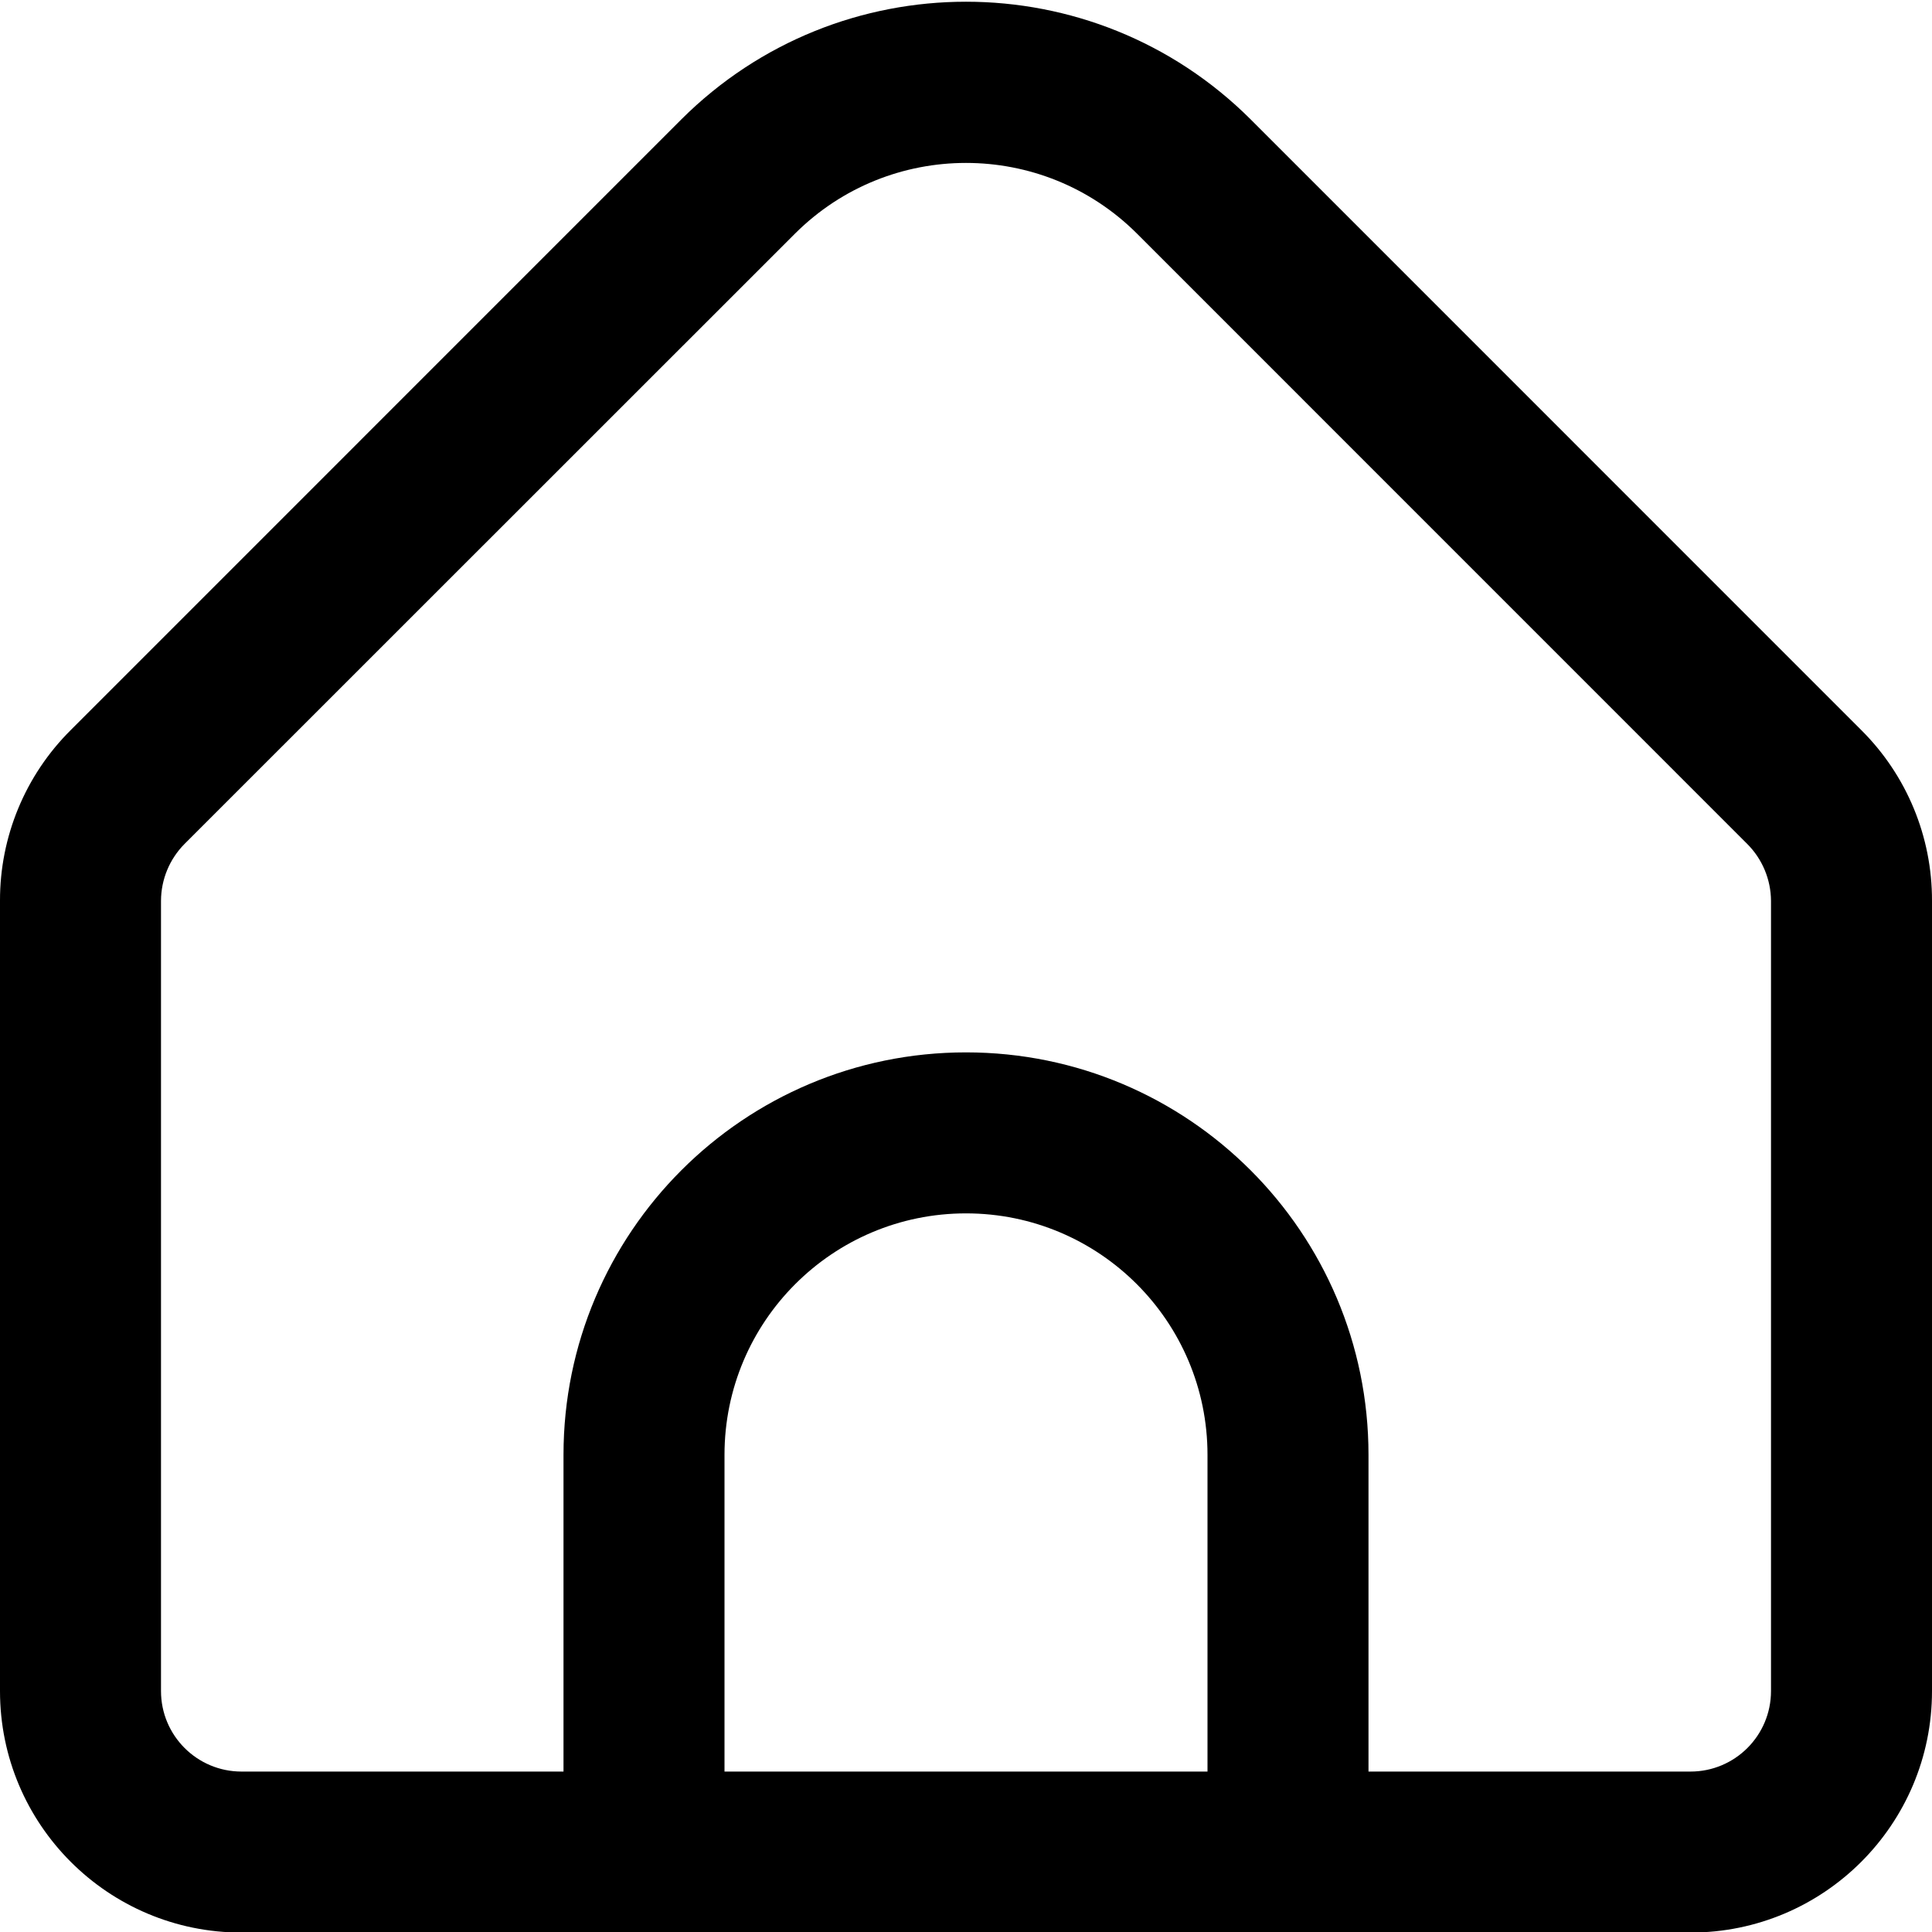
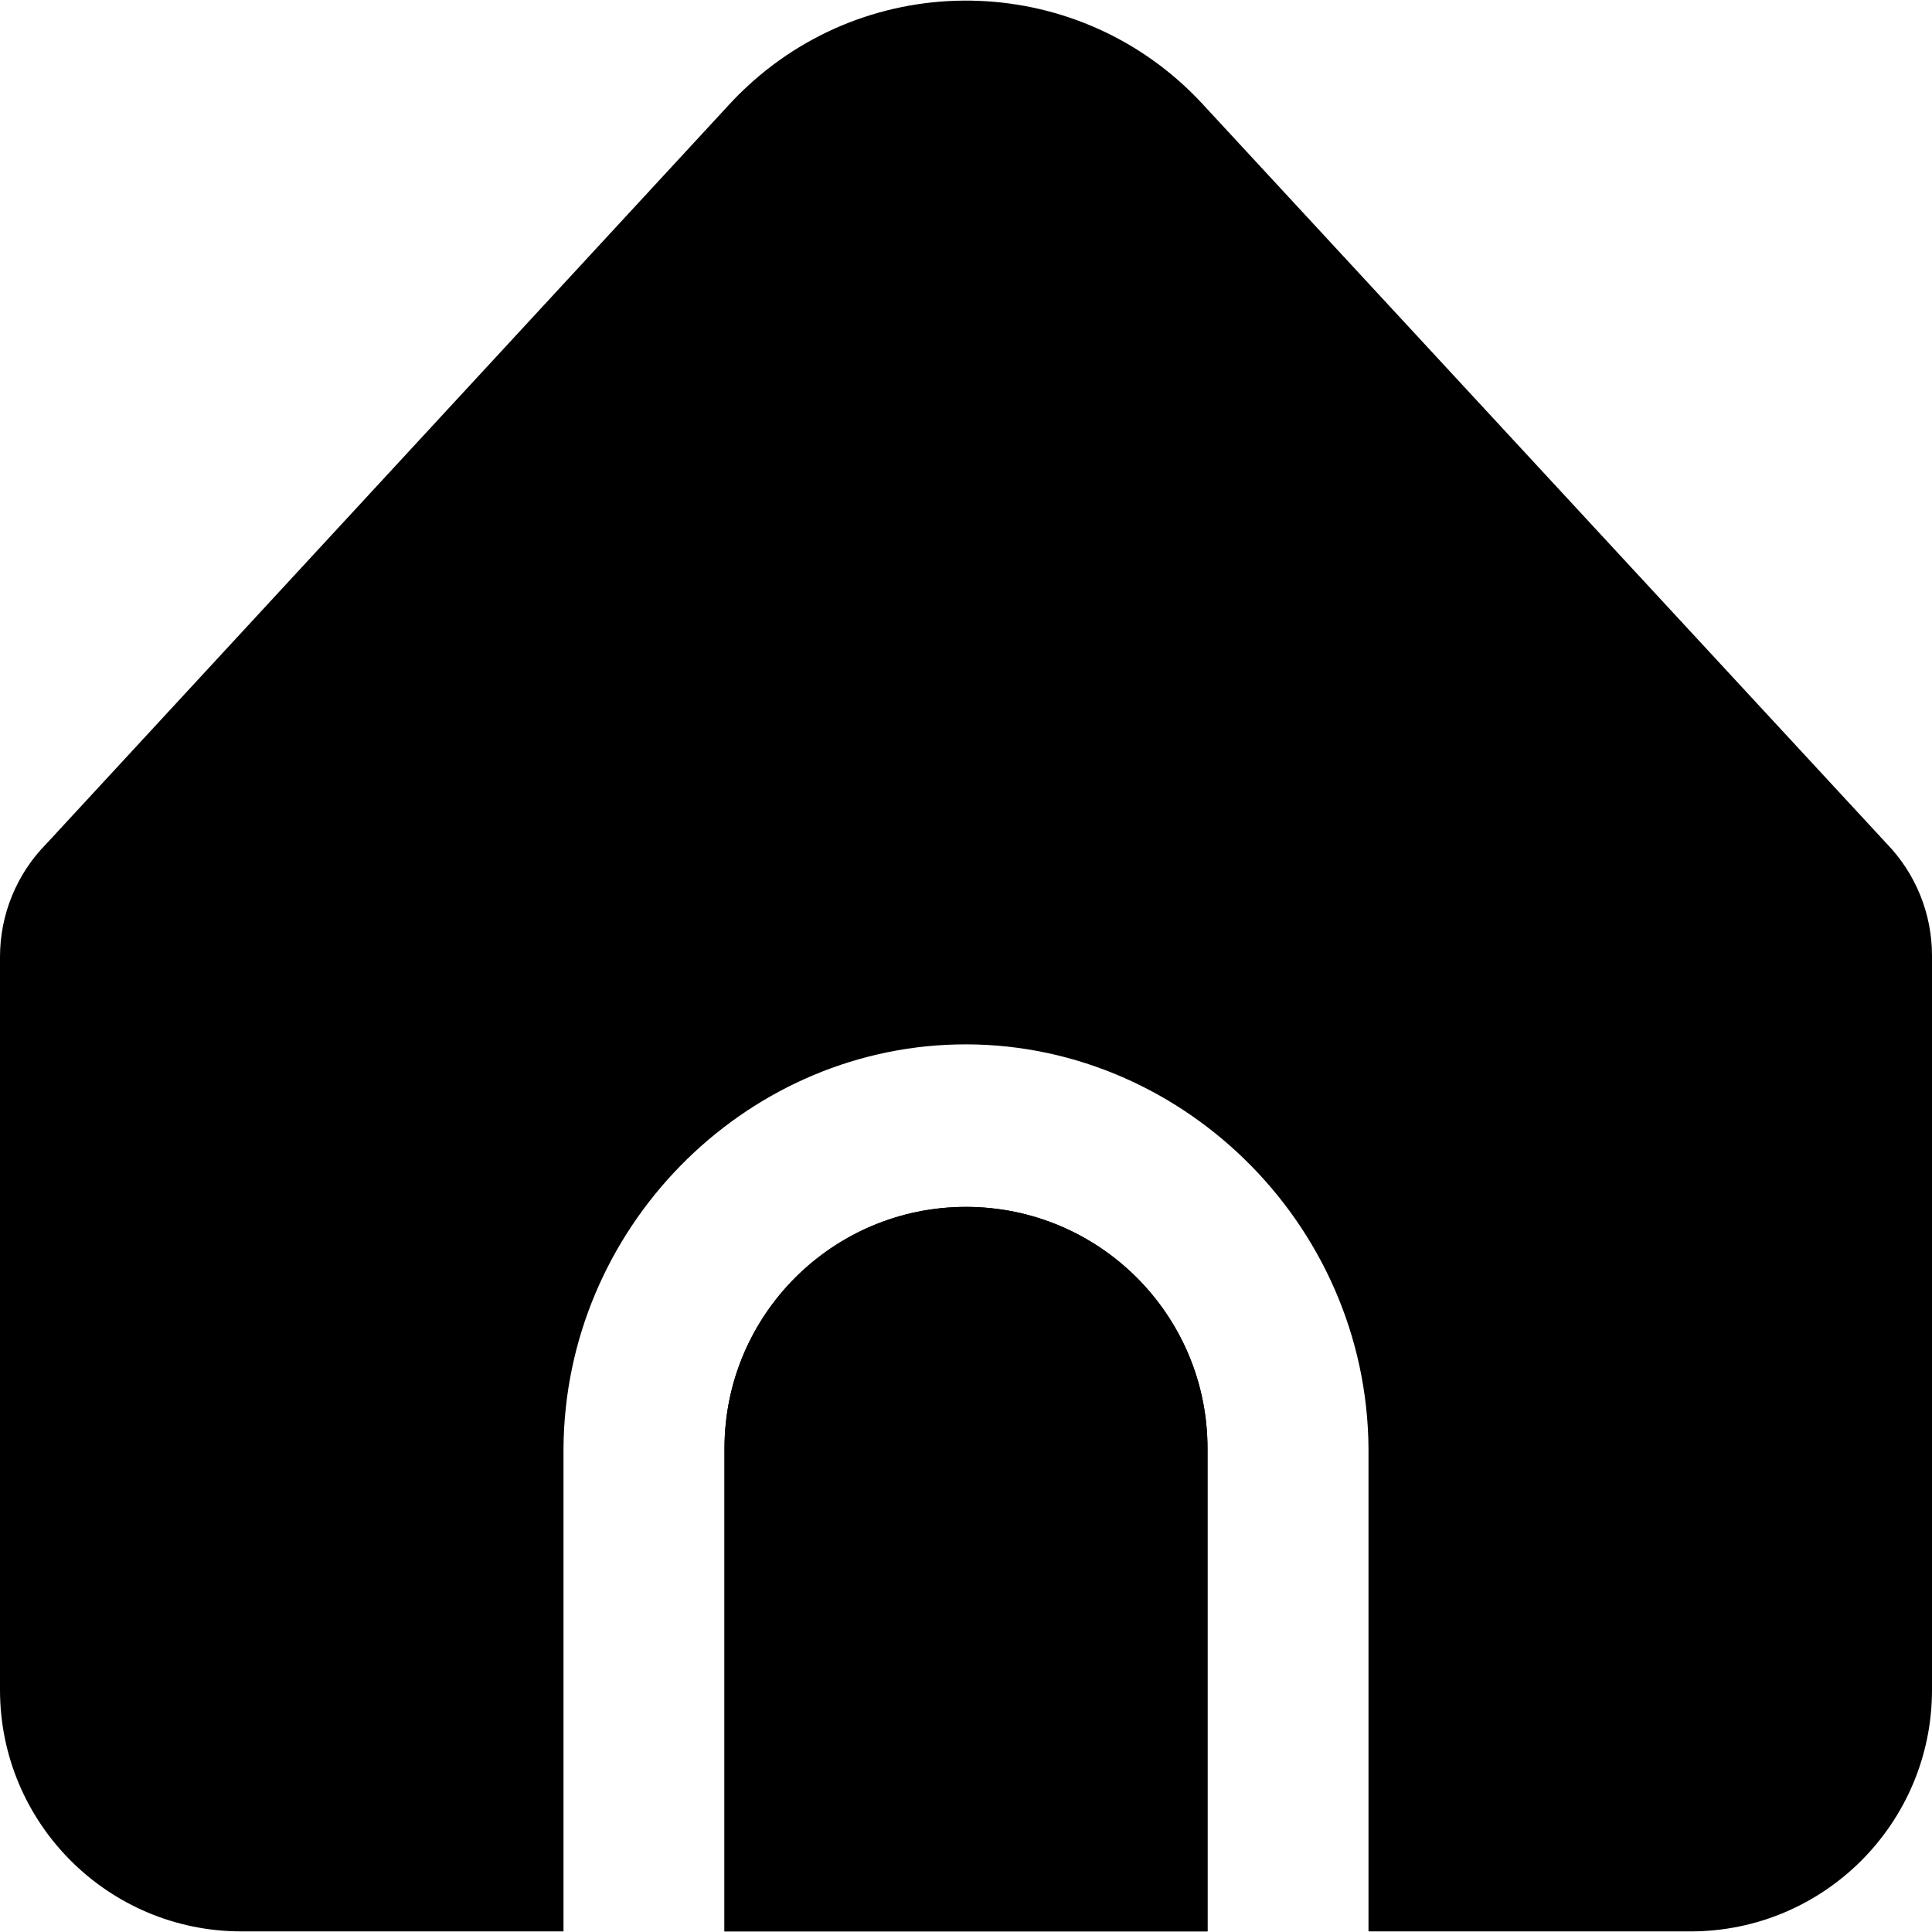
- <svg xmlns="http://www.w3.org/2000/svg" id="Outline" viewBox="0 0 24 24" width="512" height="512">
-   <path d="M23.121,9.069,15.536,1.483a5.008,5.008,0,0,0-7.072,0L.879,9.069A2.978,2.978,0,0,0,0,11.19v9.817a3,3,0,0,0,3,3H21a3,3,0,0,0,3-3V11.19A2.978,2.978,0,0,0,23.121,9.069ZM15,22.007H9V18.073a3,3,0,0,1,6,0Zm7-1a1,1,0,0,1-1,1H17V18.073a5,5,0,0,0-10,0v3.934H3a1,1,0,0,1-1-1V11.19a1.008,1.008,0,0,1,.293-.707L9.878,2.9a3.008,3.008,0,0,1,4.244,0l7.585,7.586A1.008,1.008,0,0,1,22,11.19Z" />
+ <svg xmlns="http://www.w3.org/2000/svg" version="1.1" id="Capa_1" x="0px" y="0px" viewBox="0 0 512 512" style="enable-background:new 0 0 512 512;" xml:space="preserve" width="512" height="512">
+   <g>
+     <path d="M256,319.841c-35.346,0-64,28.654-64,64v128h128v-128C320,348.495,291.346,319.841,256,319.841z" />
+     <g>
+       <path d="M362.667,383.841v128H448c35.346,0,64-28.654,64-64V253.26c0.005-11.083-4.302-21.733-12.011-29.696l-181.29-195.99    c-31.988-34.61-85.976-36.735-120.586-4.747c-1.644,1.52-3.228,3.103-4.747,4.747L12.395,223.5    C4.453,231.496-0.003,242.31,0,253.58v194.261c0,35.346,28.654,64,64,64h85.333v-128c0.399-58.172,47.366-105.676,104.073-107.044    C312.01,275.383,362.22,323.696,362.667,383.841z" />
+       <path d="M256,319.841c-35.346,0-64,28.654-64,64v128h128v-128C320,348.495,291.346,319.841,256,319.841z" />
+     </g>
+   </g>
</svg>
